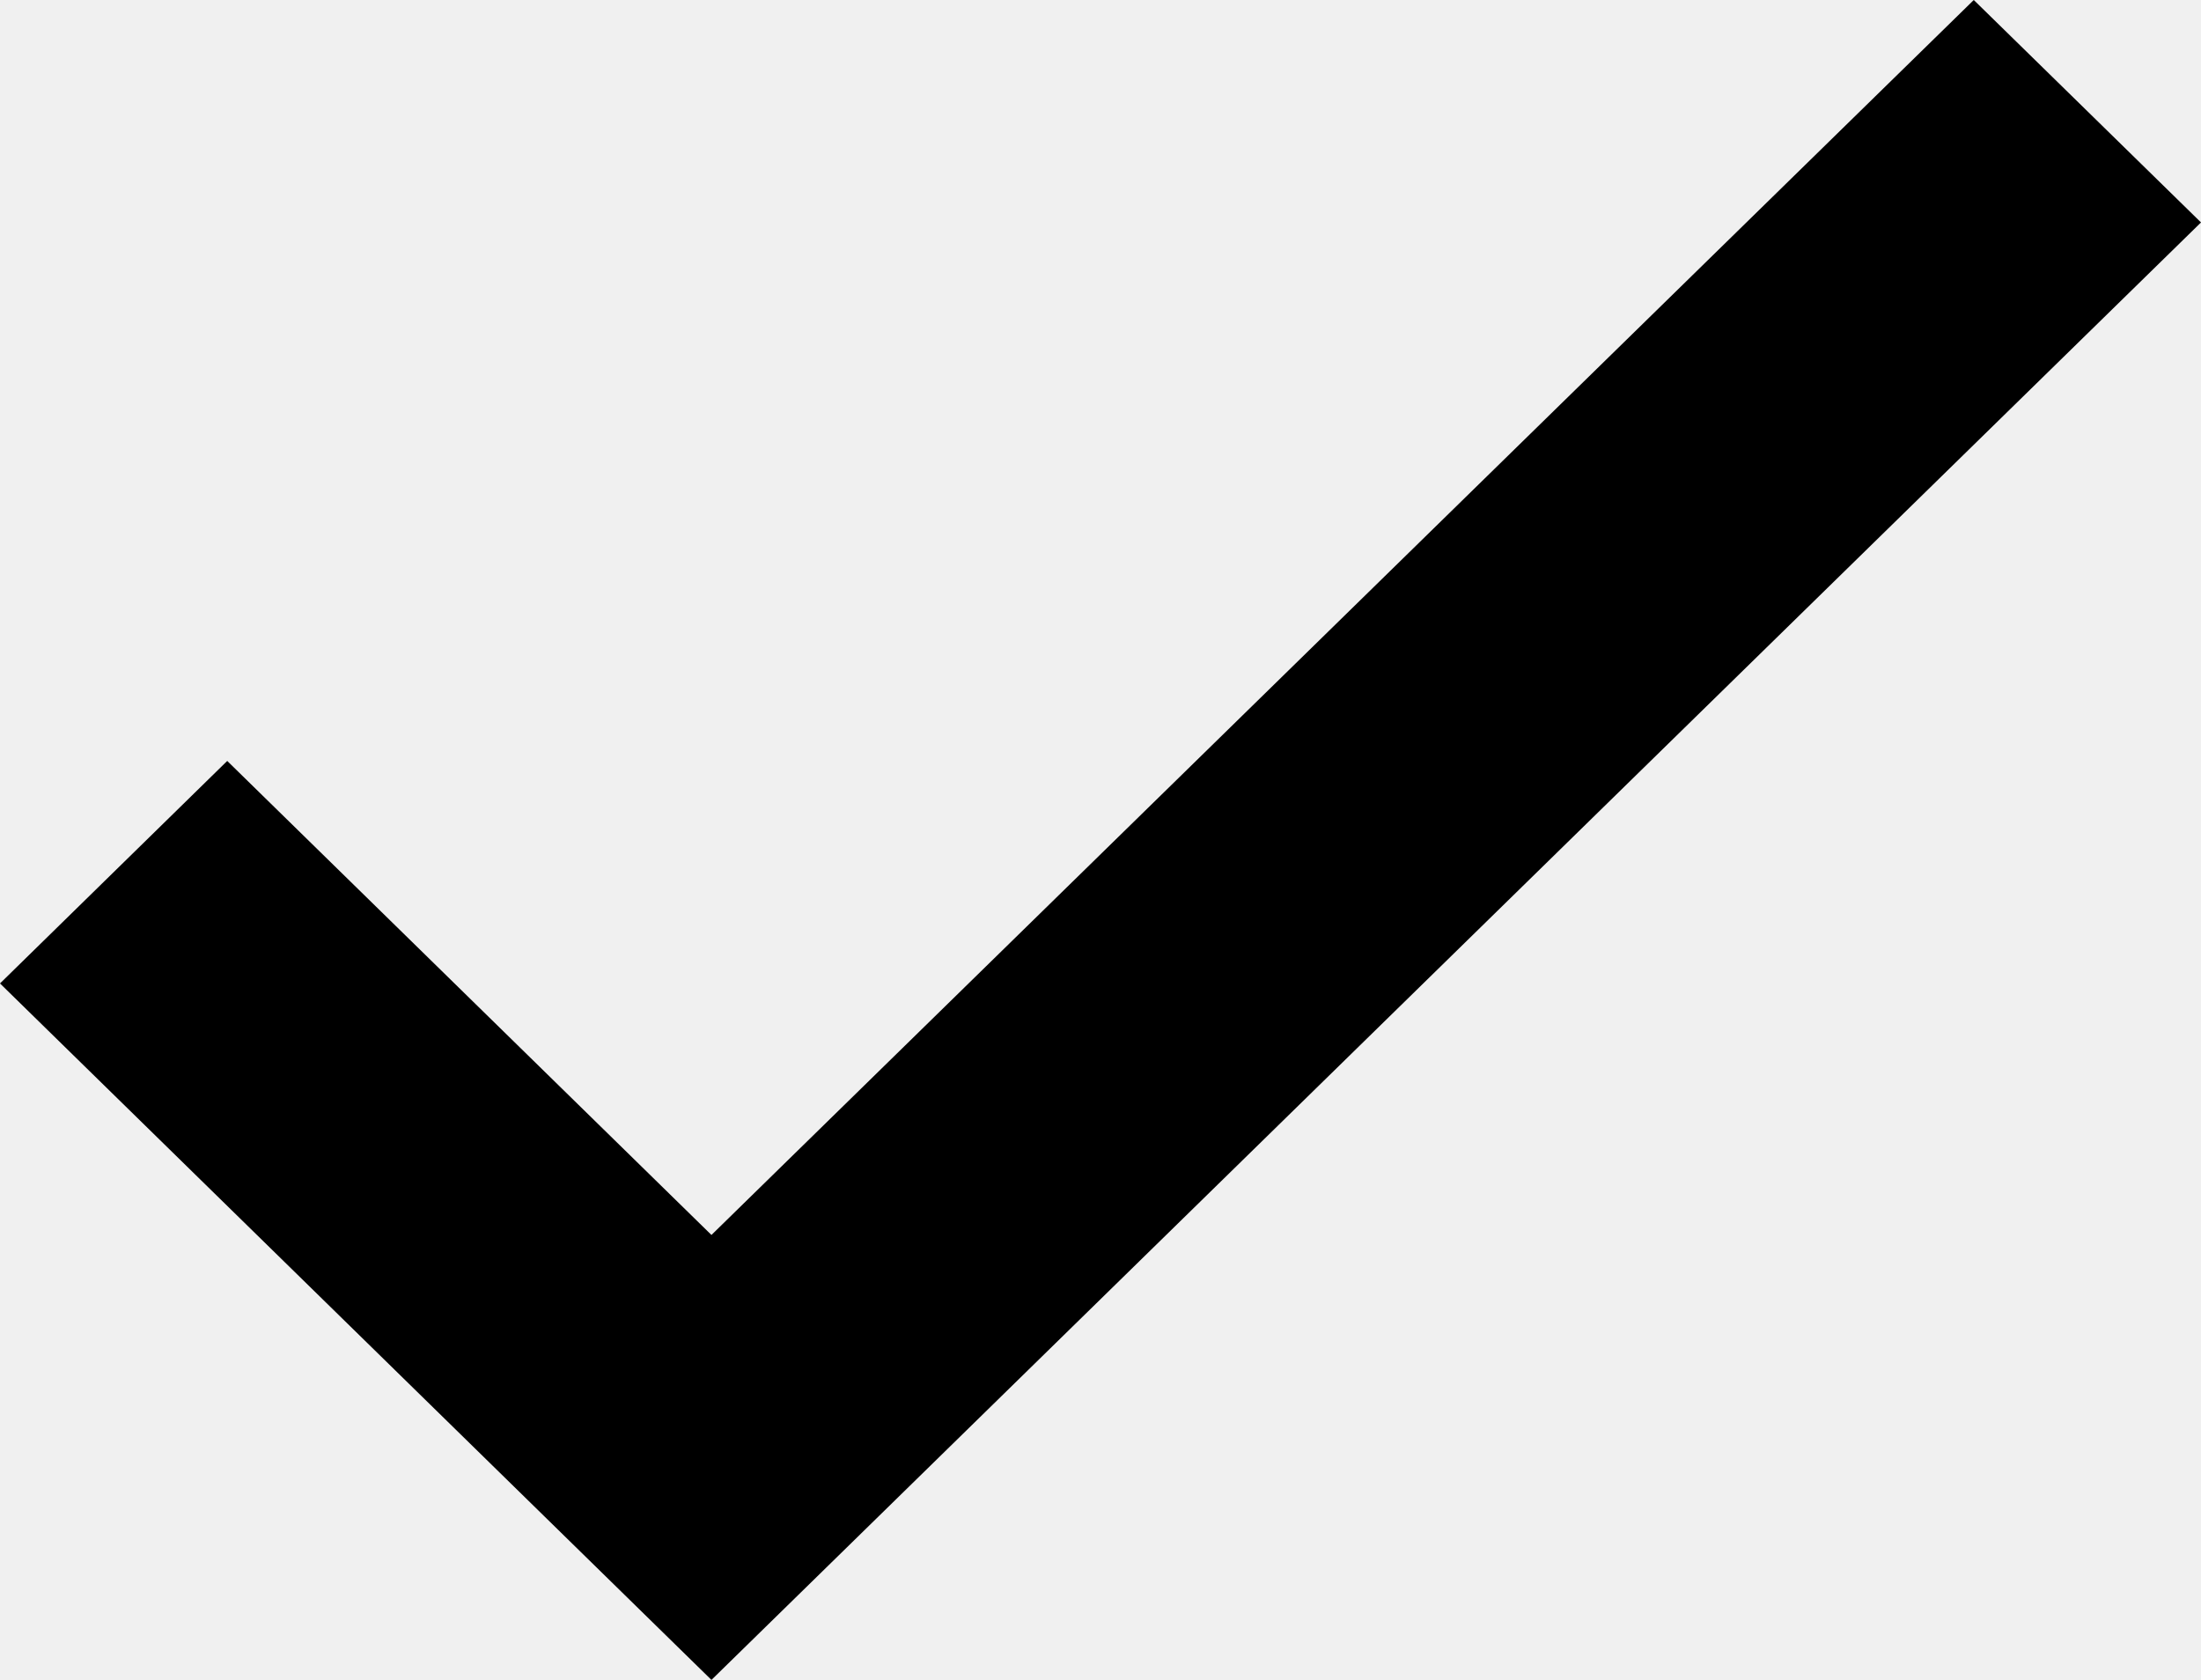
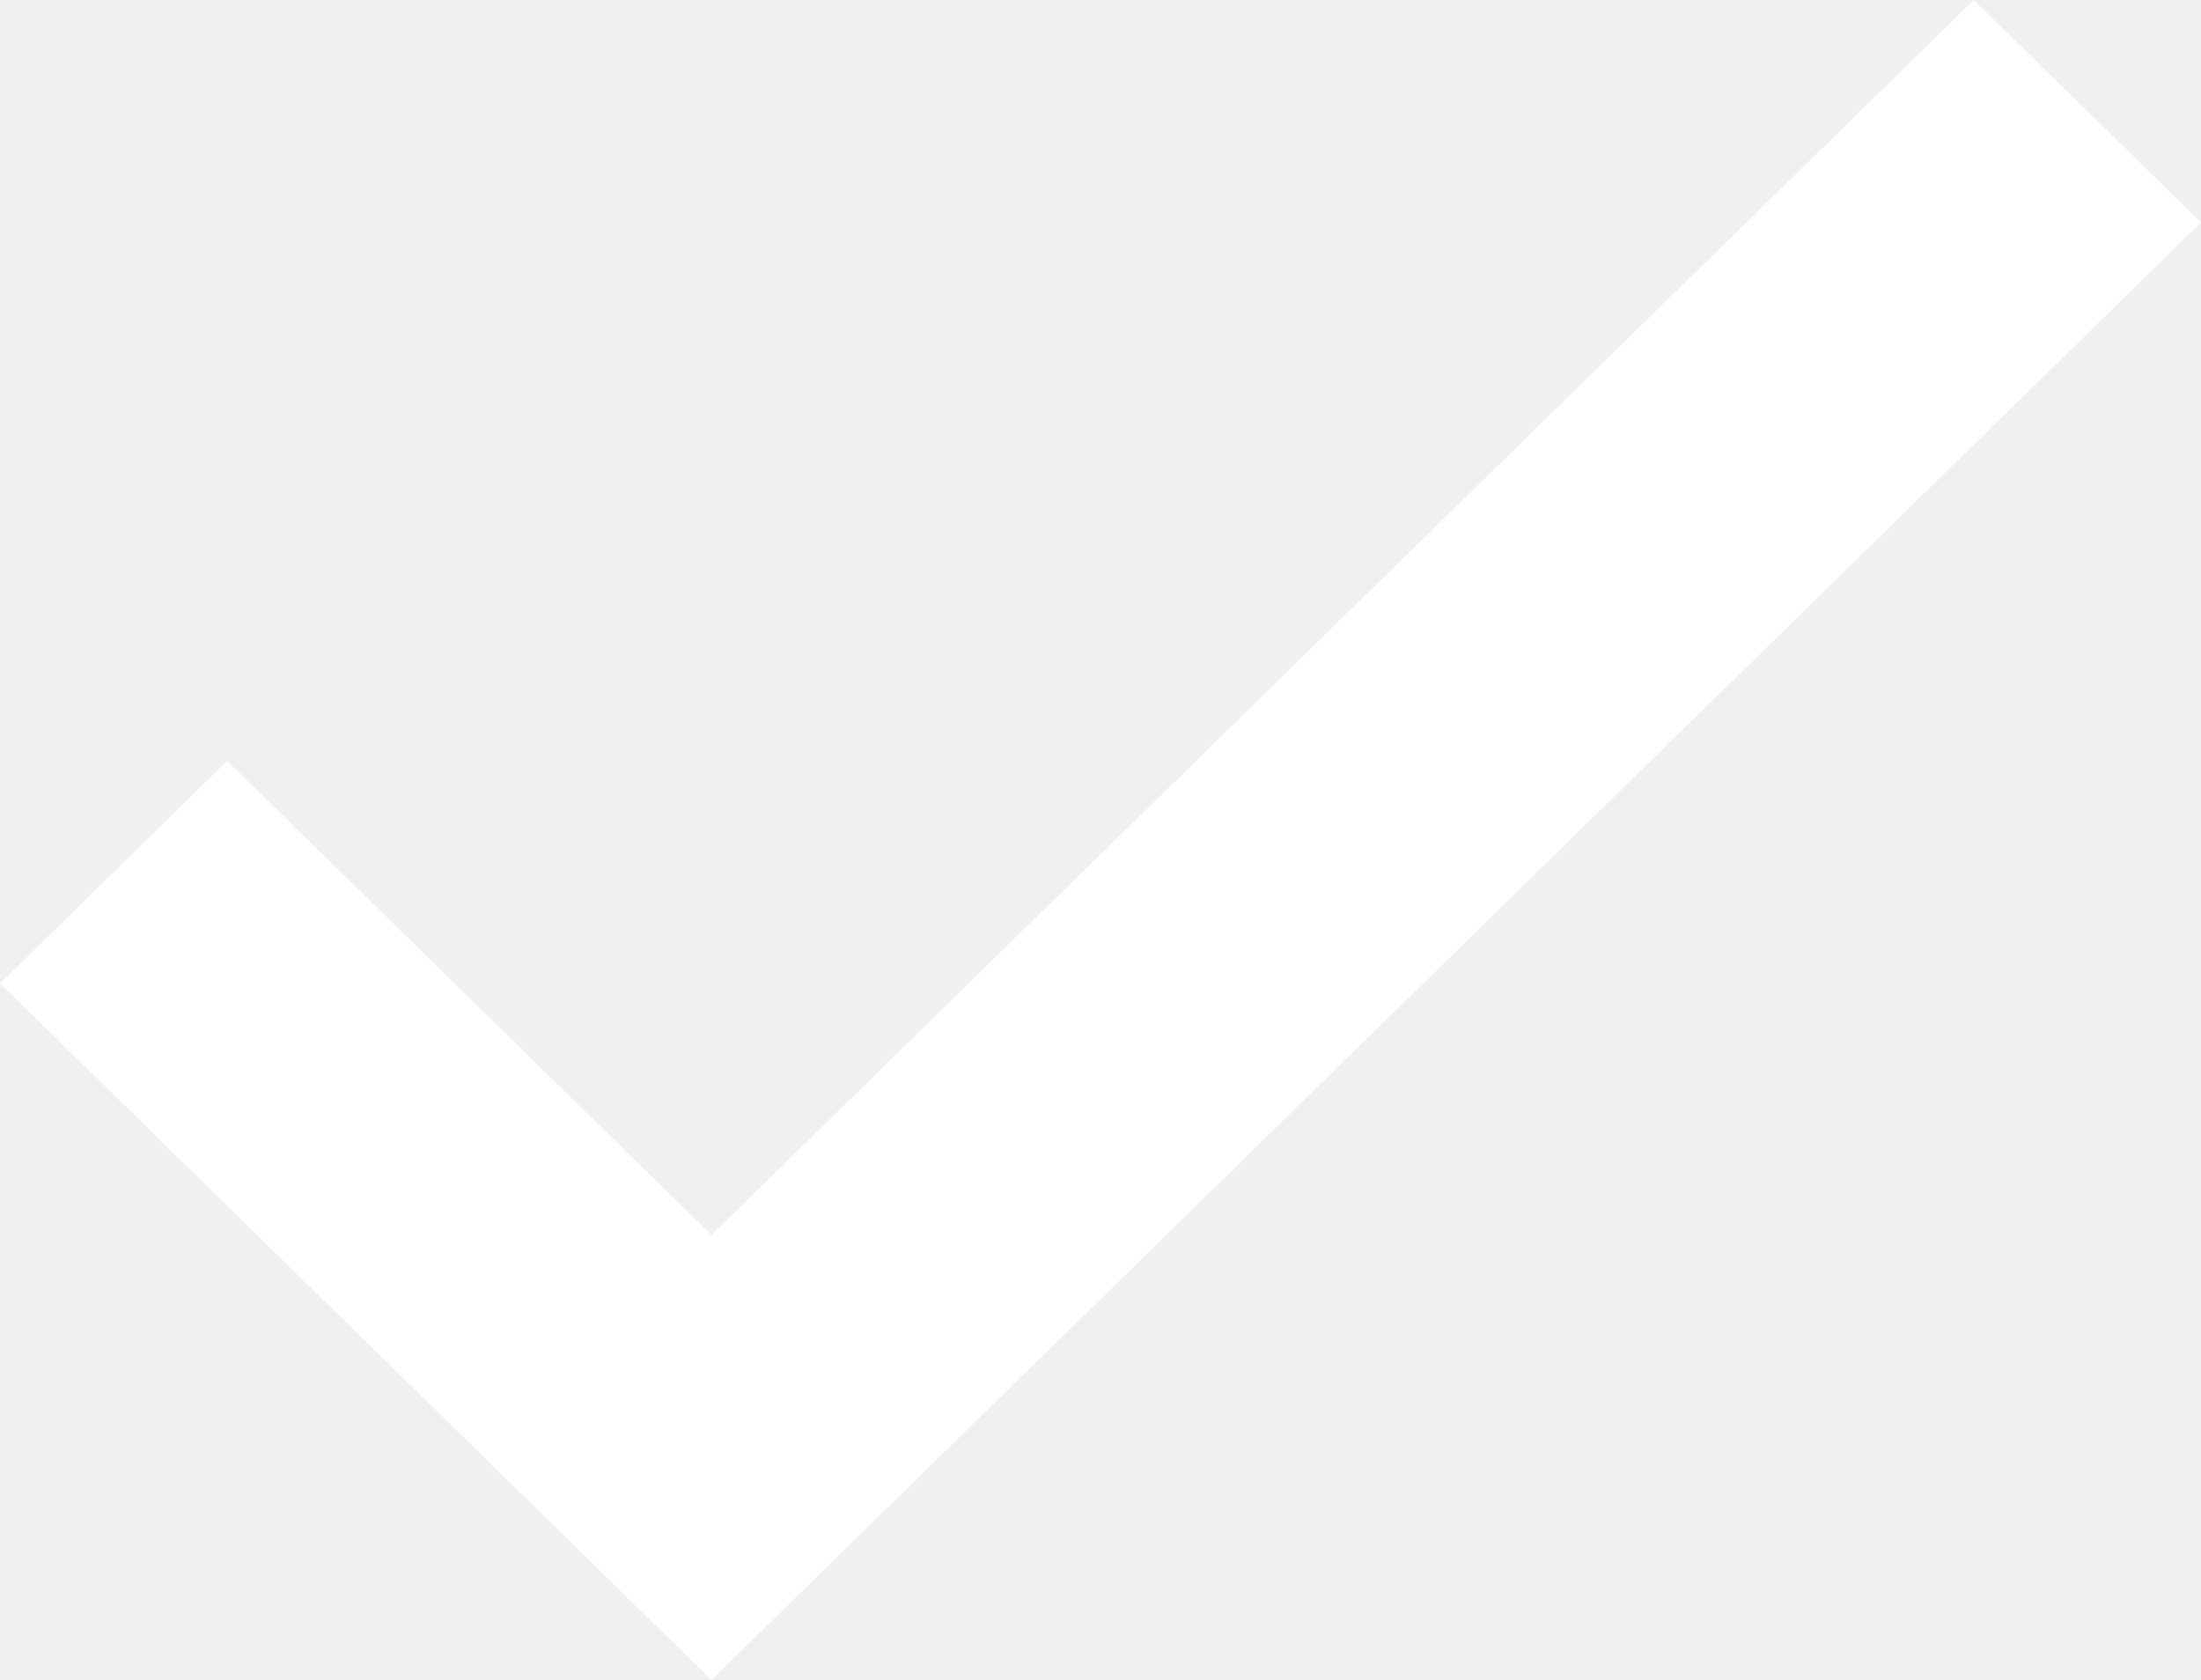
<svg xmlns="http://www.w3.org/2000/svg" width="38" height="29" viewBox="0 0 38 29" fill="none">
-   <path d="M12.283 29L0 16.977L3.923 13.136L12.283 21.319L34.077 -0L38 3.84L12.283 29Z" fill="currentColor" />
+   <path d="M12.283 29L0 16.977L3.923 13.136L12.283 21.319L34.077 -0L38 3.84L12.283 29Z" fill="#fff" />
</svg>
